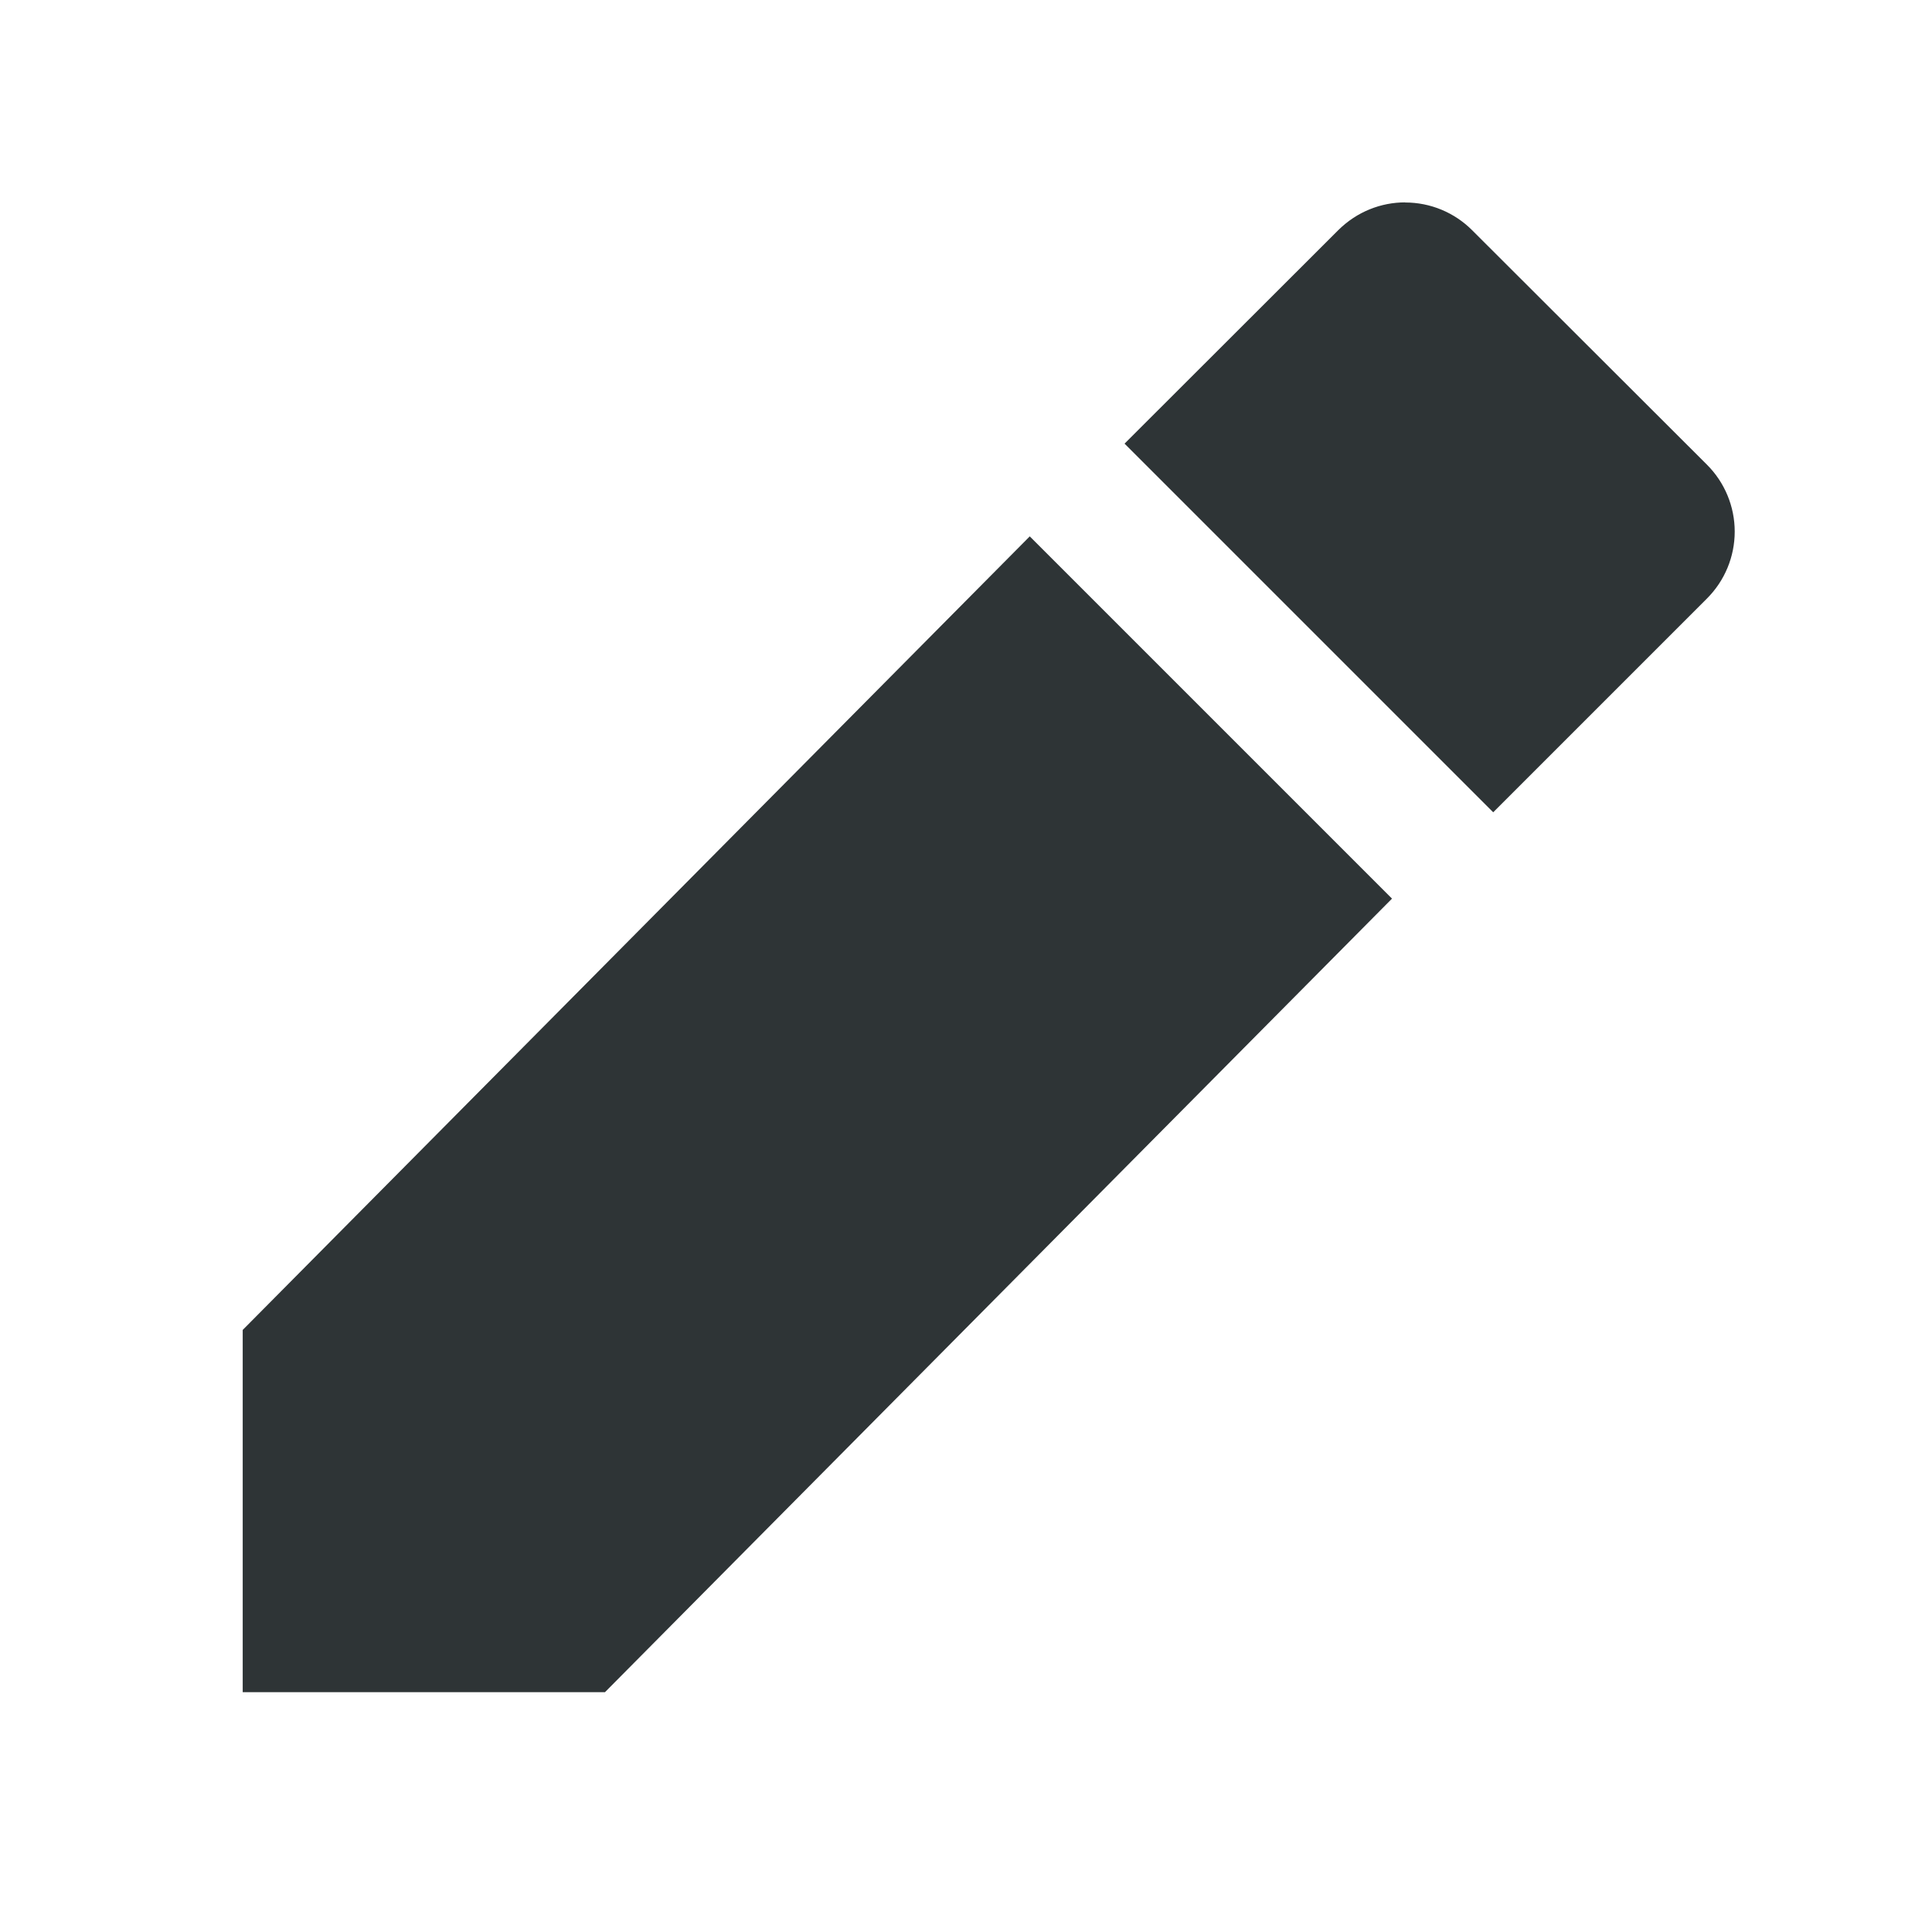
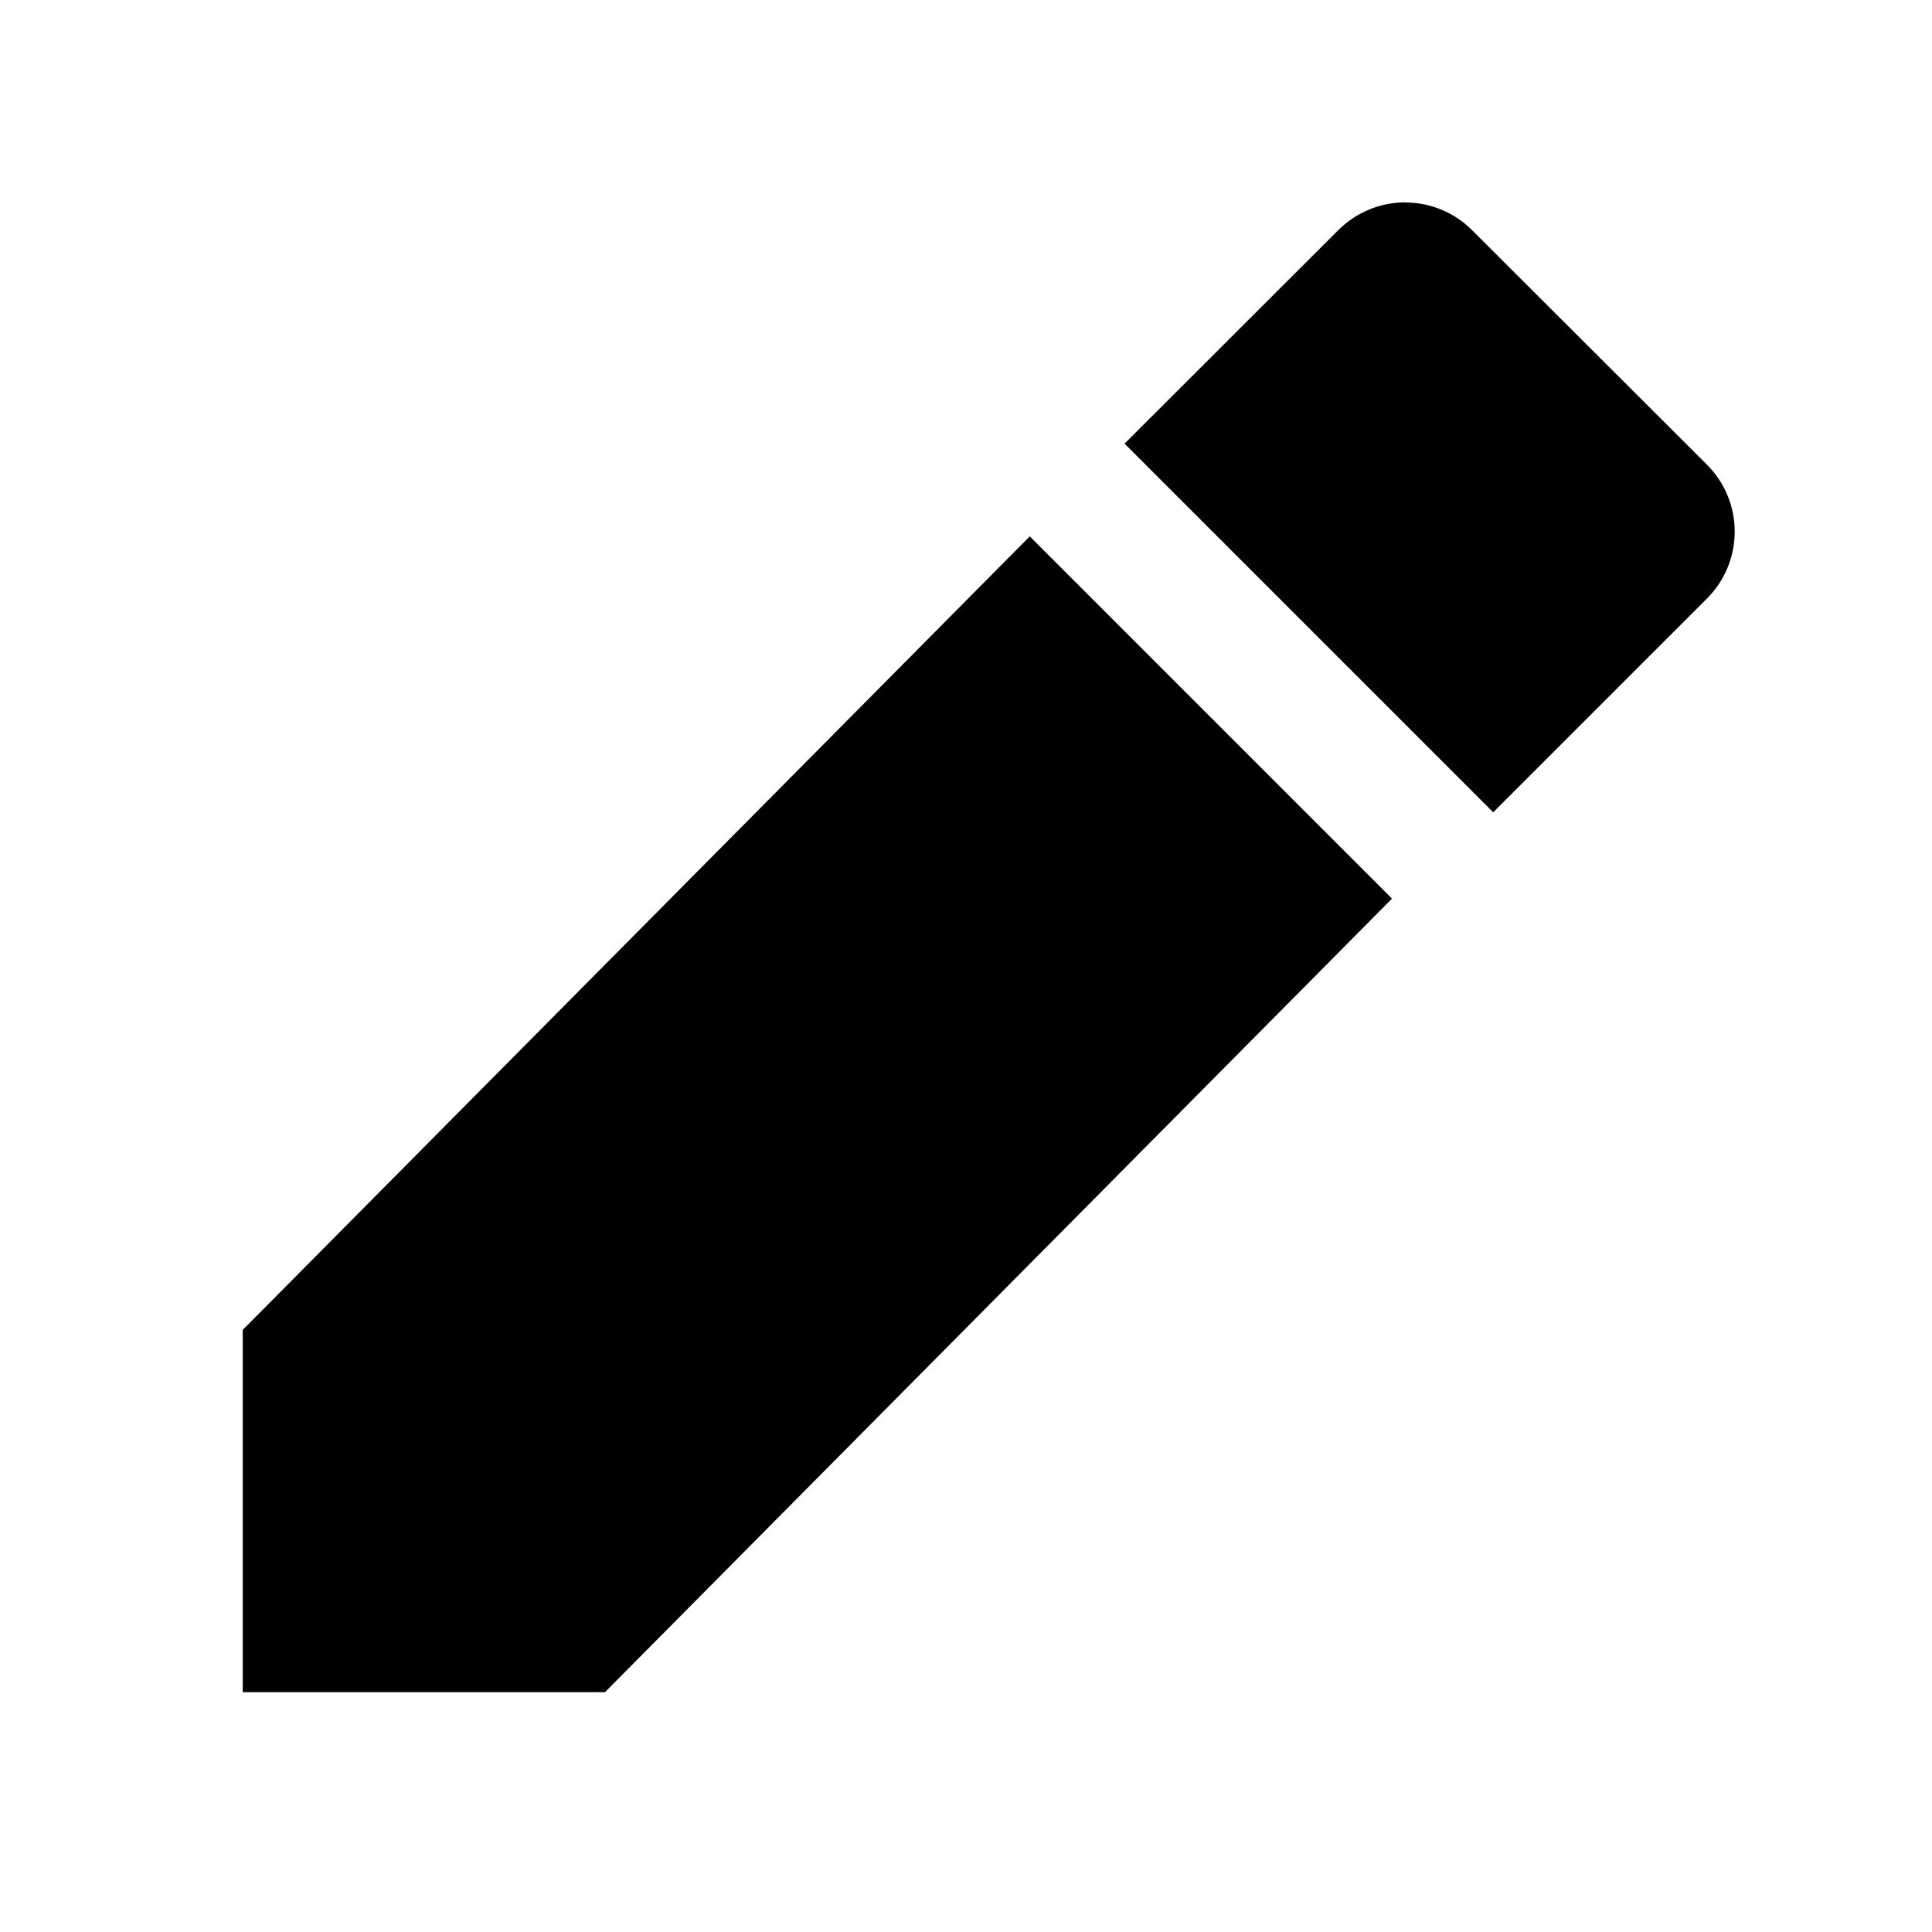
- <svg xmlns="http://www.w3.org/2000/svg" width="16" height="16">
-   <g fill="#2e3436" fill-rule="evenodd">
-     <path d="M2.01 11.014l6.518-6.572 3 3-6.518 6.572h-3z" />
-     <path d="M11.637 1.676c-.2 0-.4.077-.554.23l-1.77 1.768 3.053 3.053 1.77-1.77a.783.783 0 000-1.109l-1.944-1.941a.782.782 0 00-.555-.23z" style="isolation:auto;mix-blend-mode:normal;solid-color:#000;solid-opacity:1;marker:none" color="#000" overflow="visible" />
+ <svg xmlns="http://www.w3.org/2000/svg" width="16" height="16" version="1.1" id="svg831">
+   <defs id="defs835" />
+   <g fill="#2e3436" fill-rule="evenodd" id="g829" style="fill:#000000">
+     <path d="M2.01 11.014l6.518-6.572 3 3-6.518 6.572h-3z" id="path825" style="fill:#000000" />
+     <path d="M11.637 1.676c-.2 0-.4.077-.554.23l-1.77 1.768 3.053 3.053 1.77-1.77a.783.783 0 000-1.109l-1.944-1.941a.782.782 0 00-.555-.23z" style="isolation:auto;mix-blend-mode:normal;solid-color:#000;solid-opacity:1;marker:none;fill:#000000" color="#000" overflow="visible" id="path827" />
  </g>
</svg>
